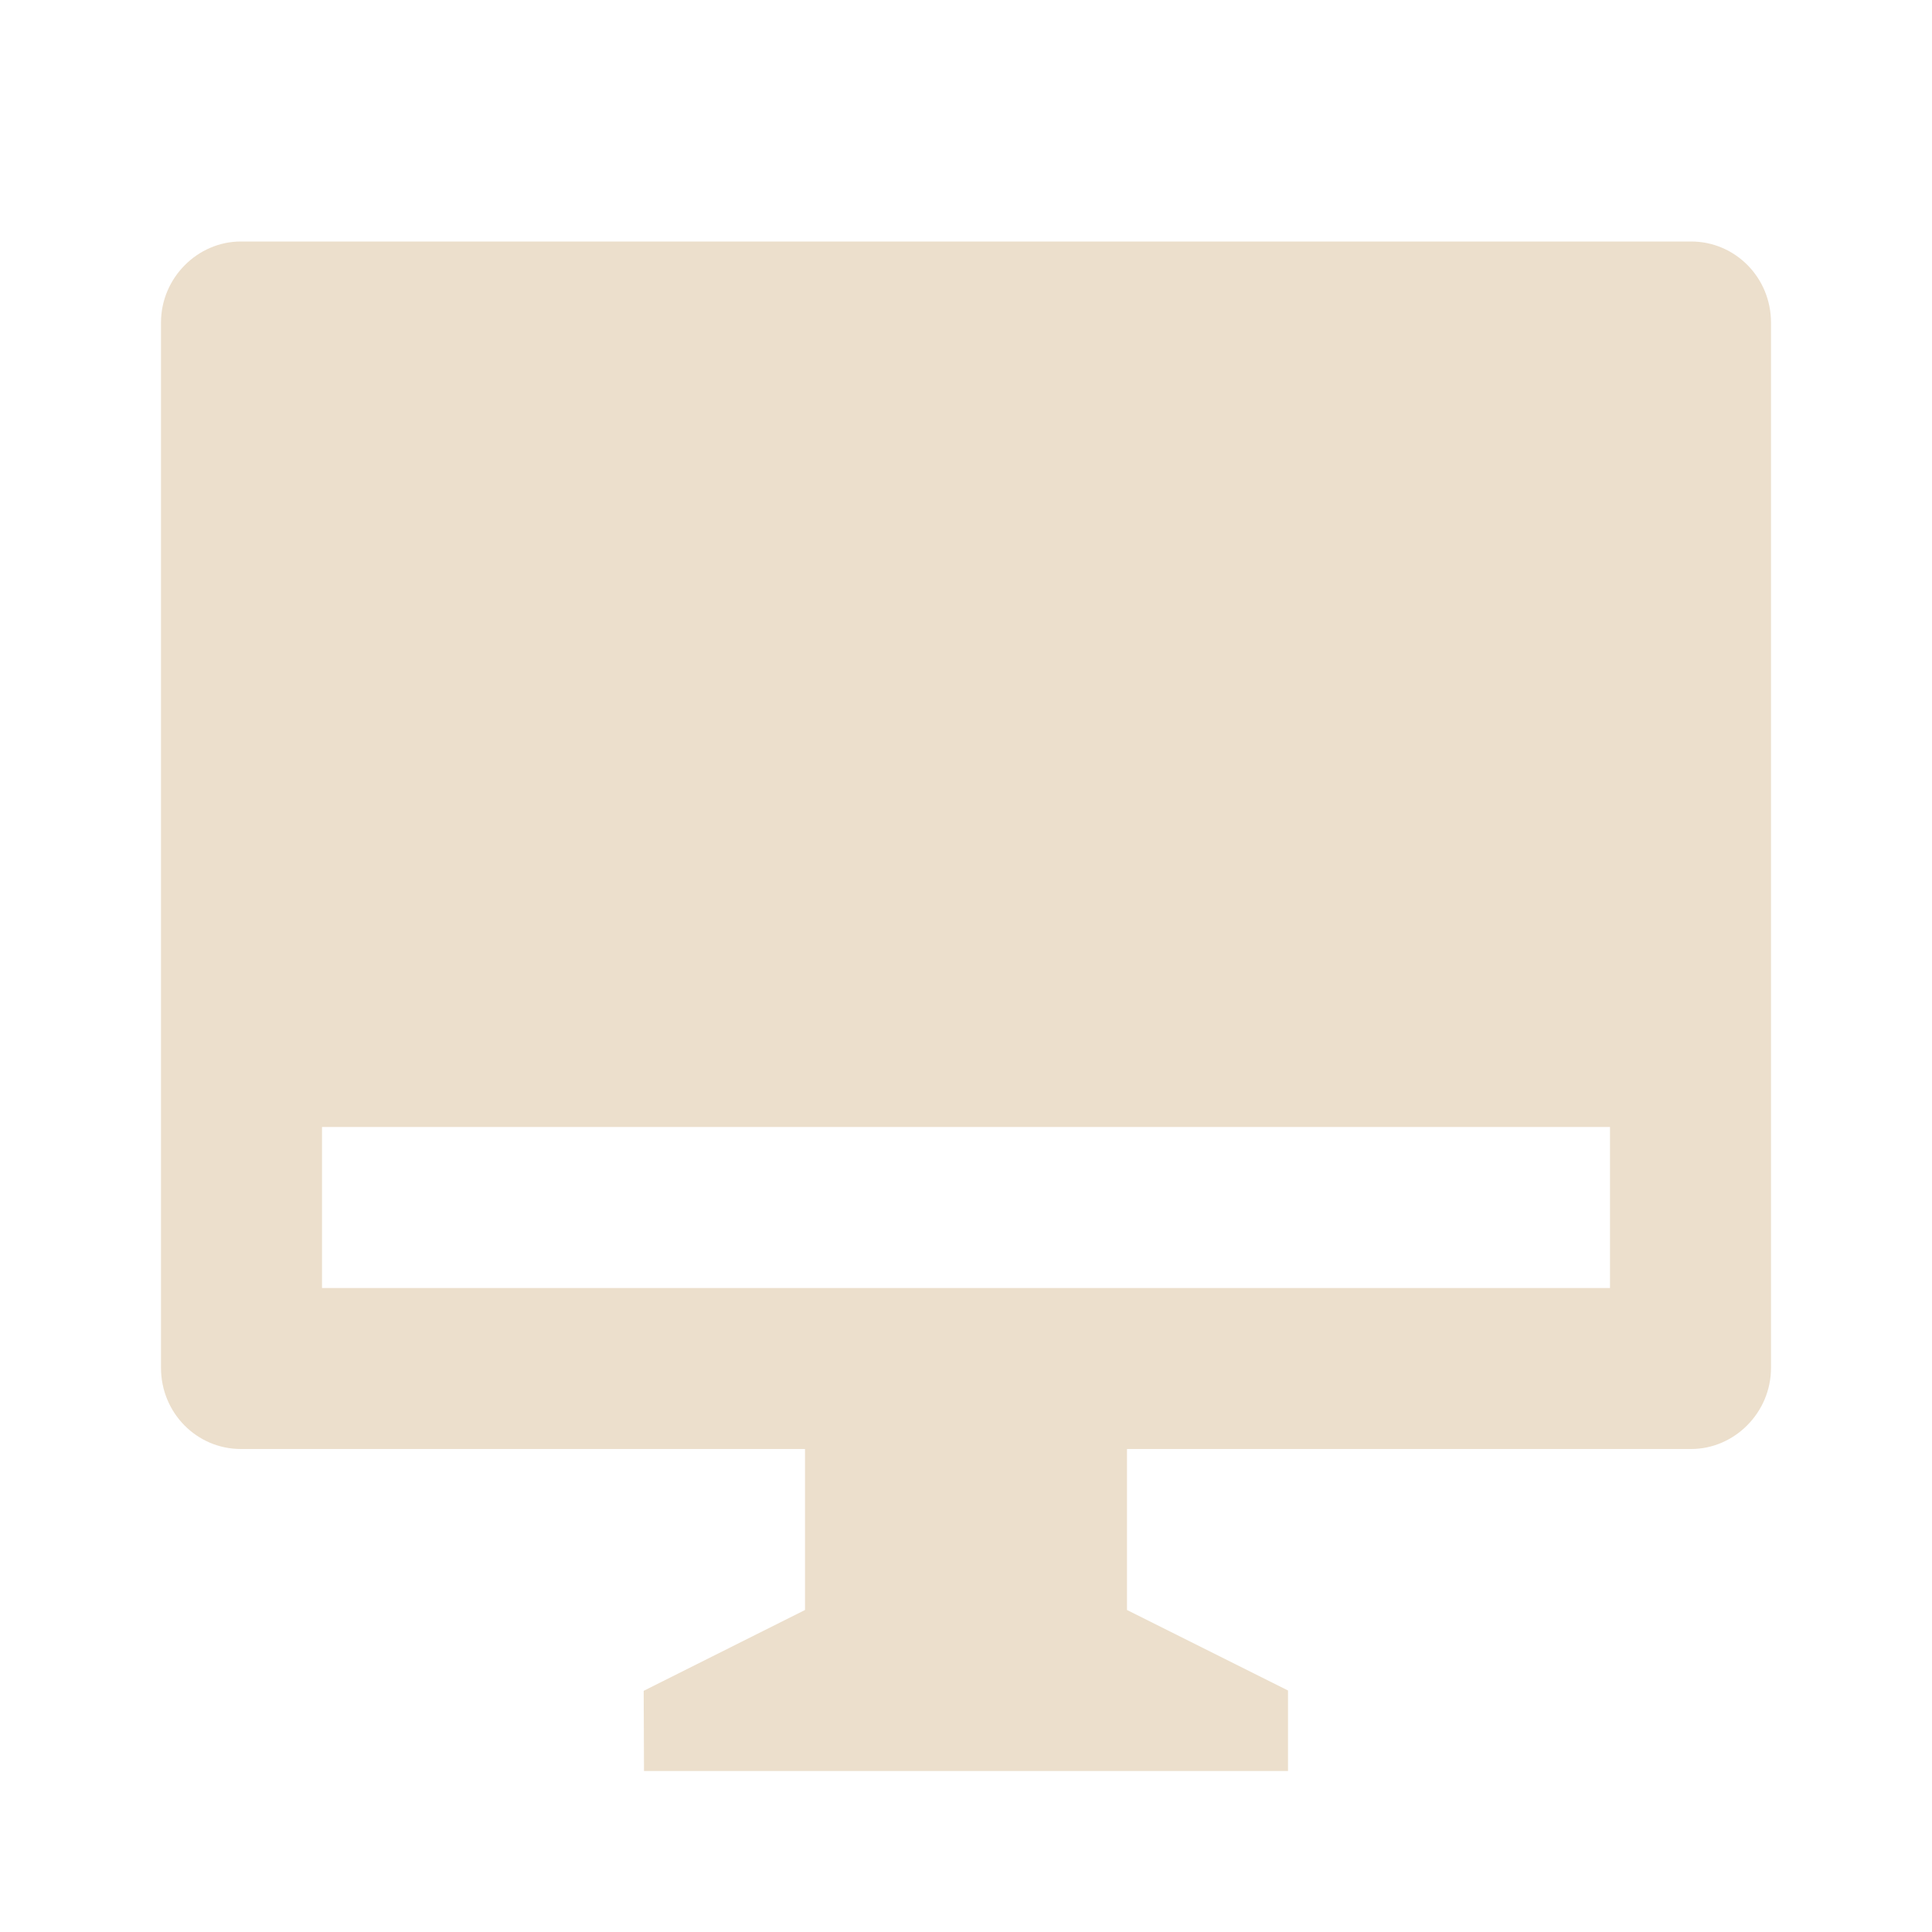
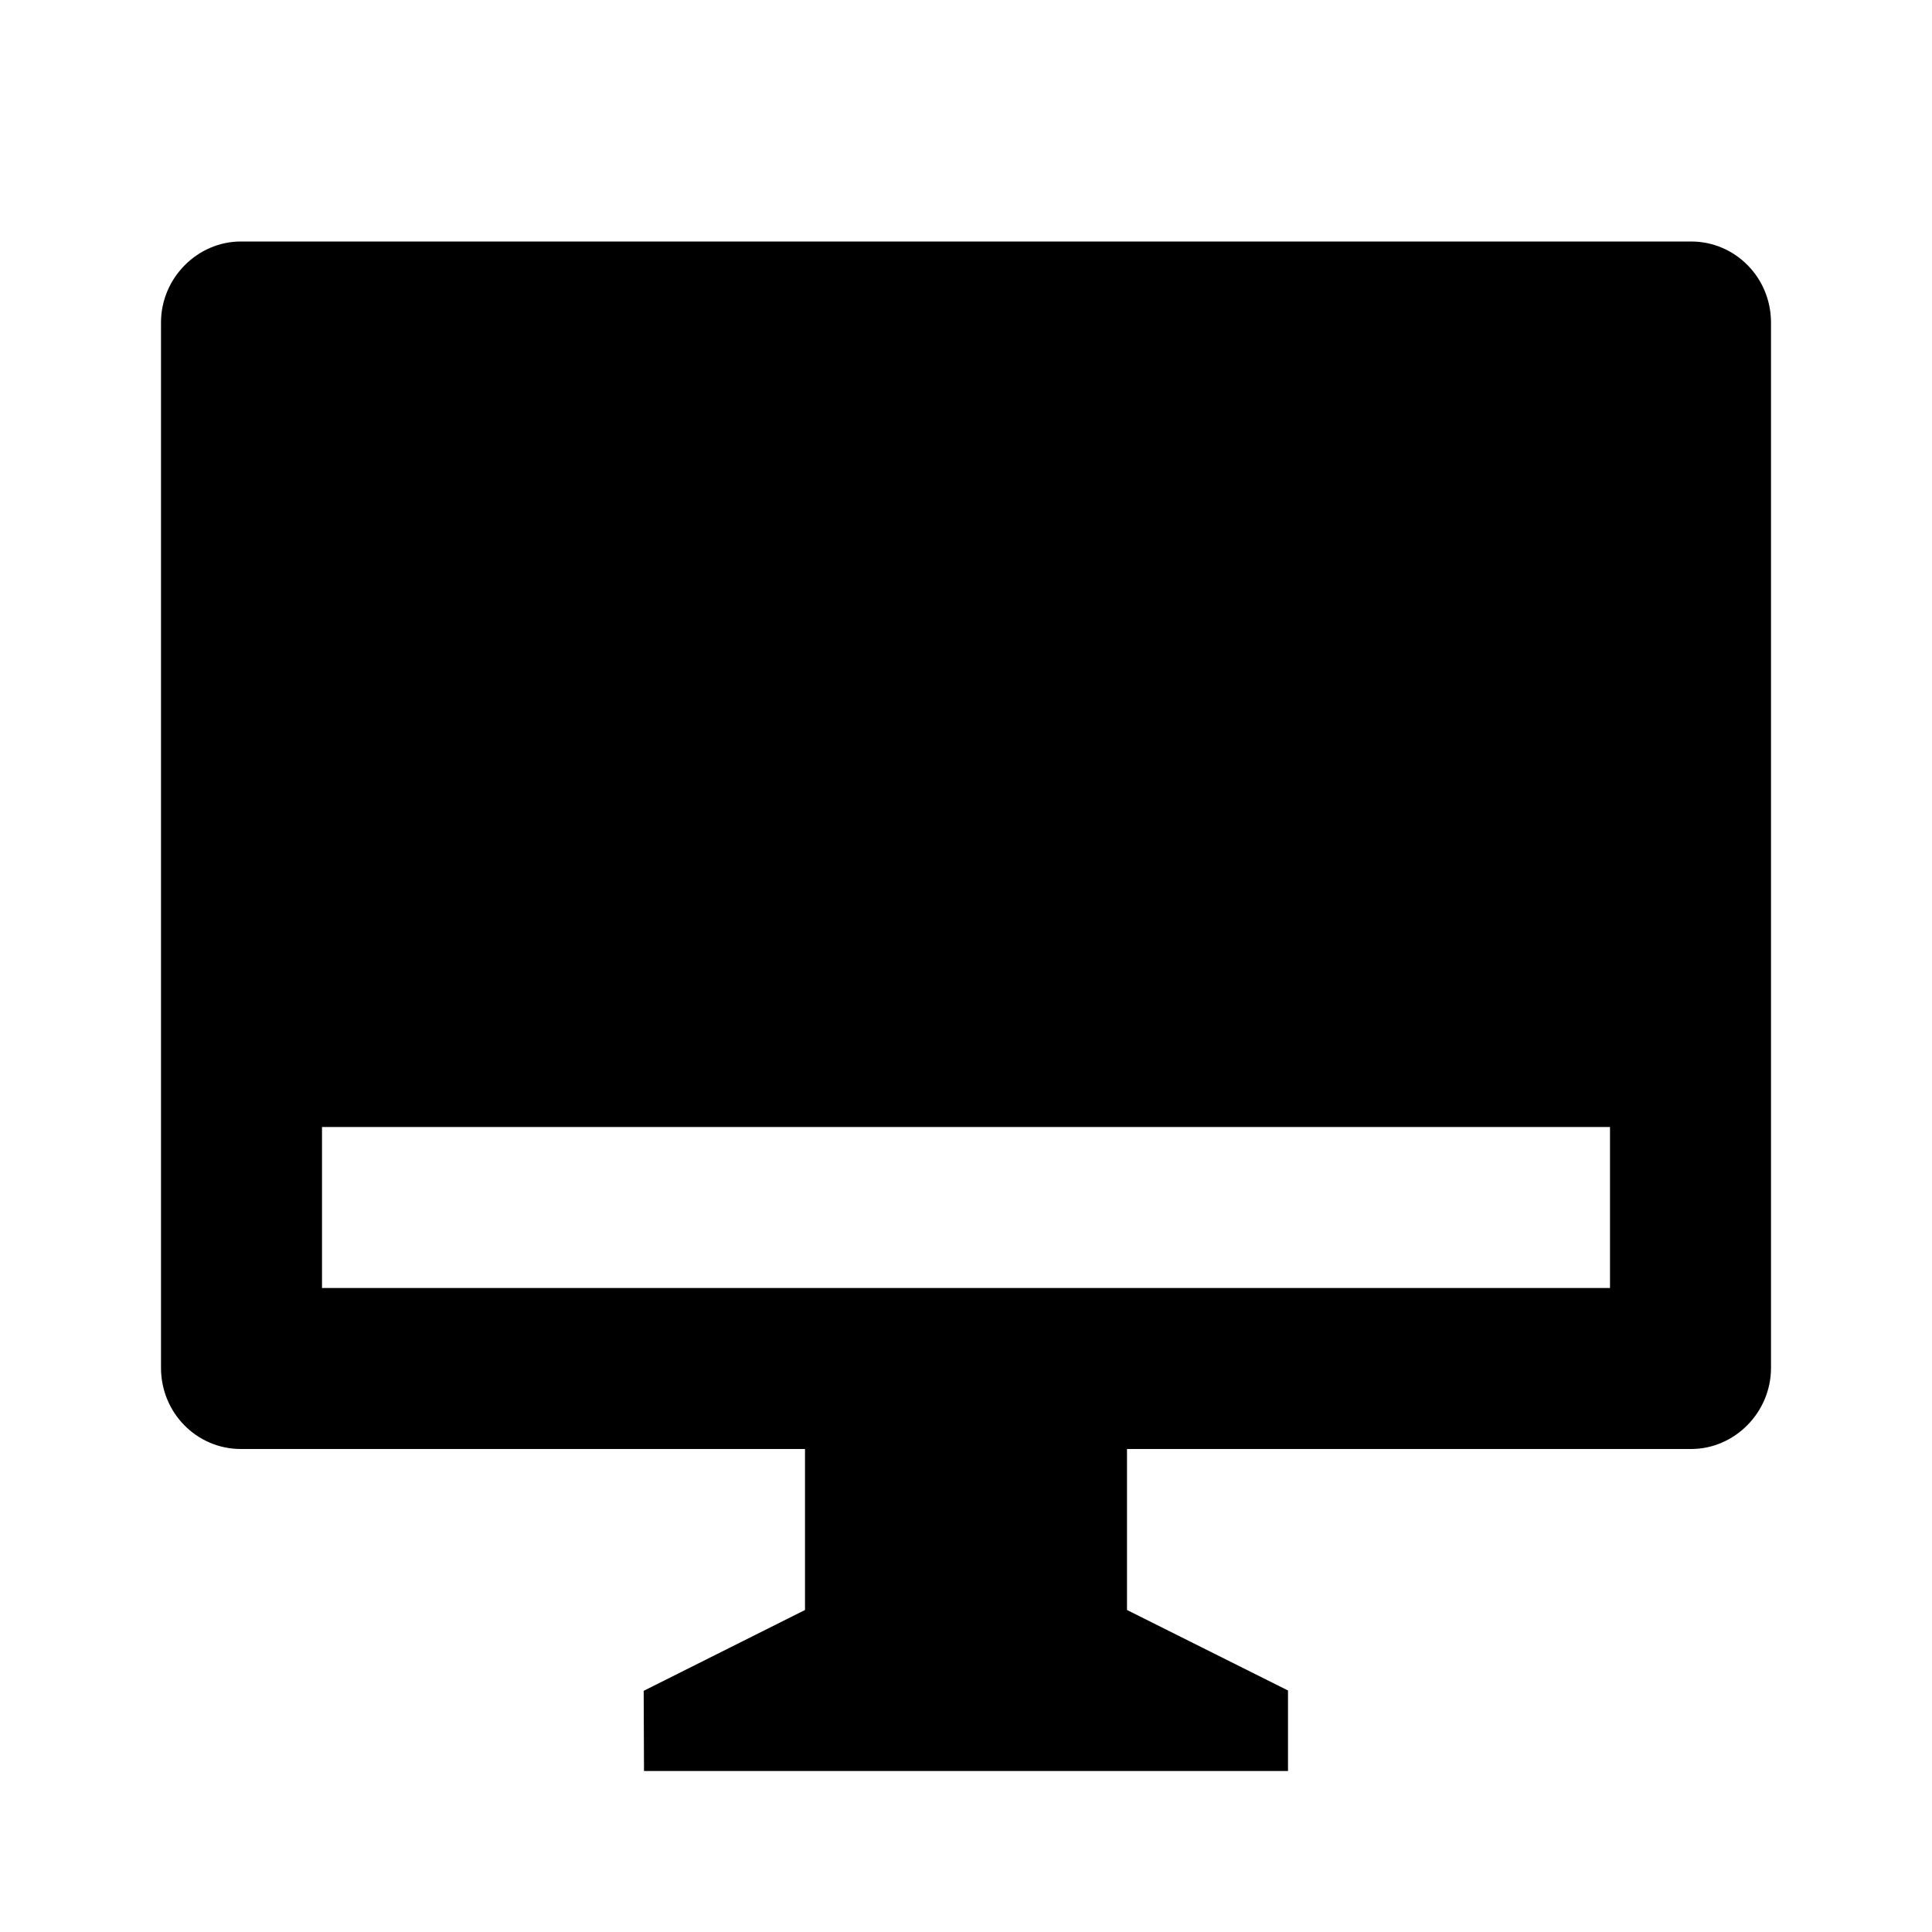
- <svg xmlns="http://www.w3.org/2000/svg" viewBox="0 0 24 24" fill="rgba(236,223,204,1)">
+ <svg xmlns="http://www.w3.org/2000/svg" viewBox="0 0 24 24" fill="rgbargba(24,28,20,1)">
  <path d="M14 18V20L16 21V22H8L7.996 21.004L10 20V18H2.992C2.444 18 2 17.551 2 16.992V4.007C2 3.451 2.455 3 2.992 3H21.008C21.556 3 22 3.449 22 4.007V16.992C22 17.549 21.545 18 21.008 18H14ZM4 14V16H20V14H4Z" />
</svg>
